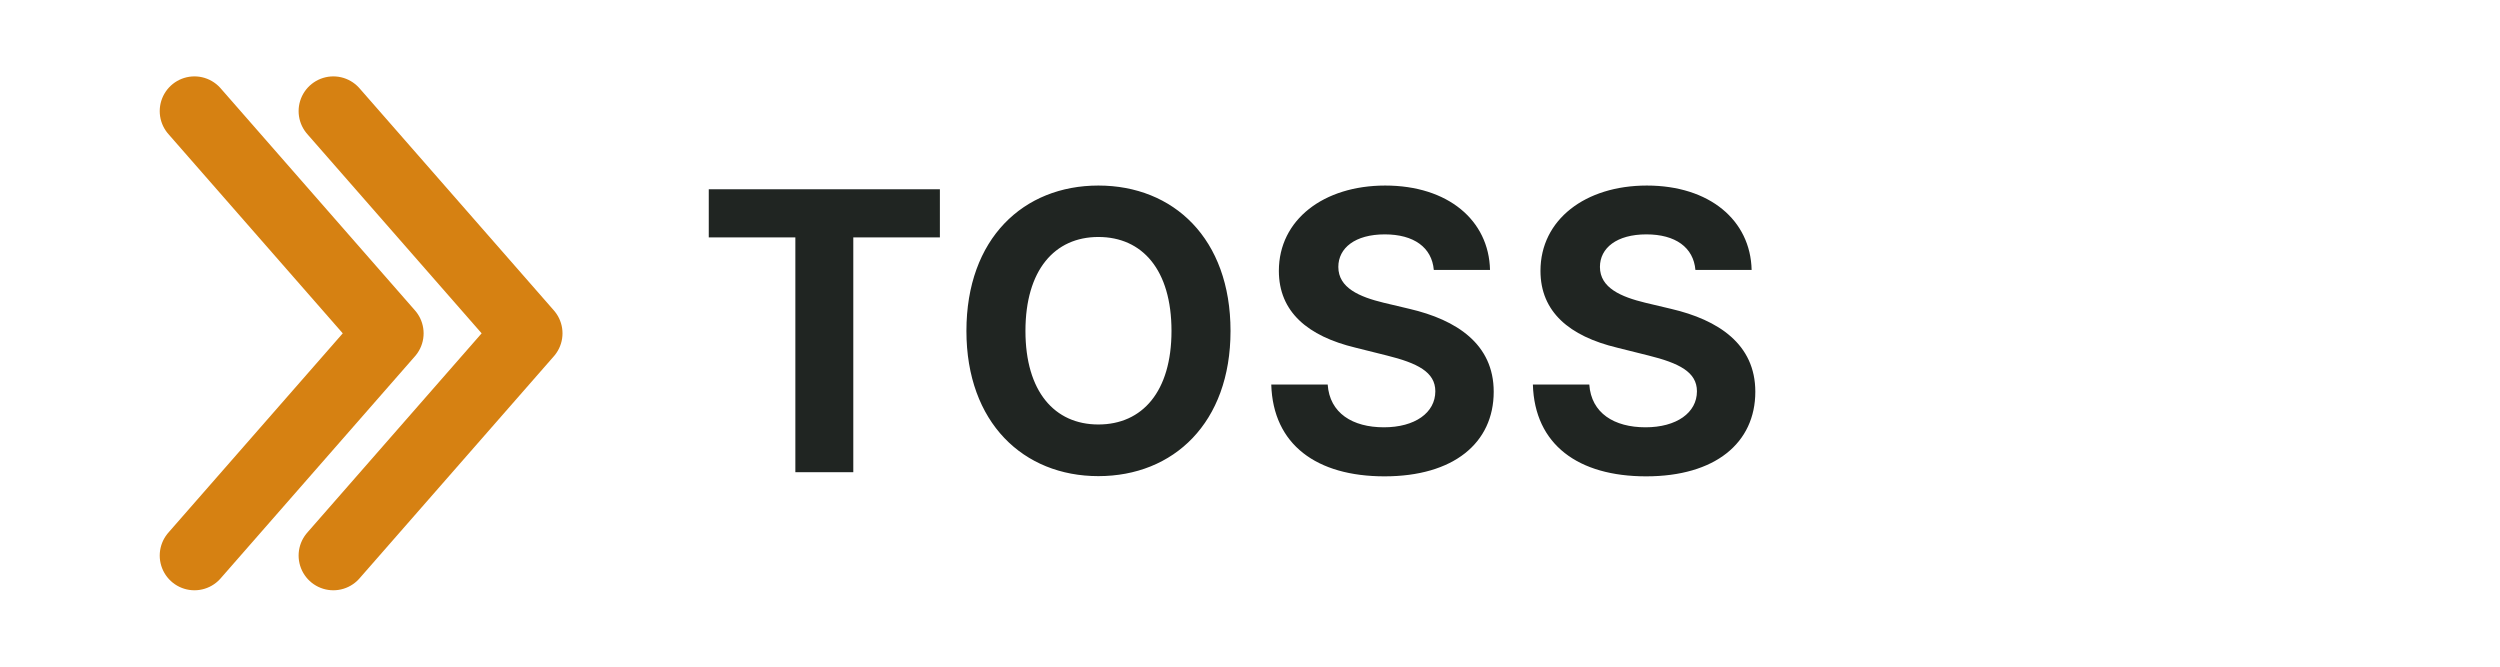
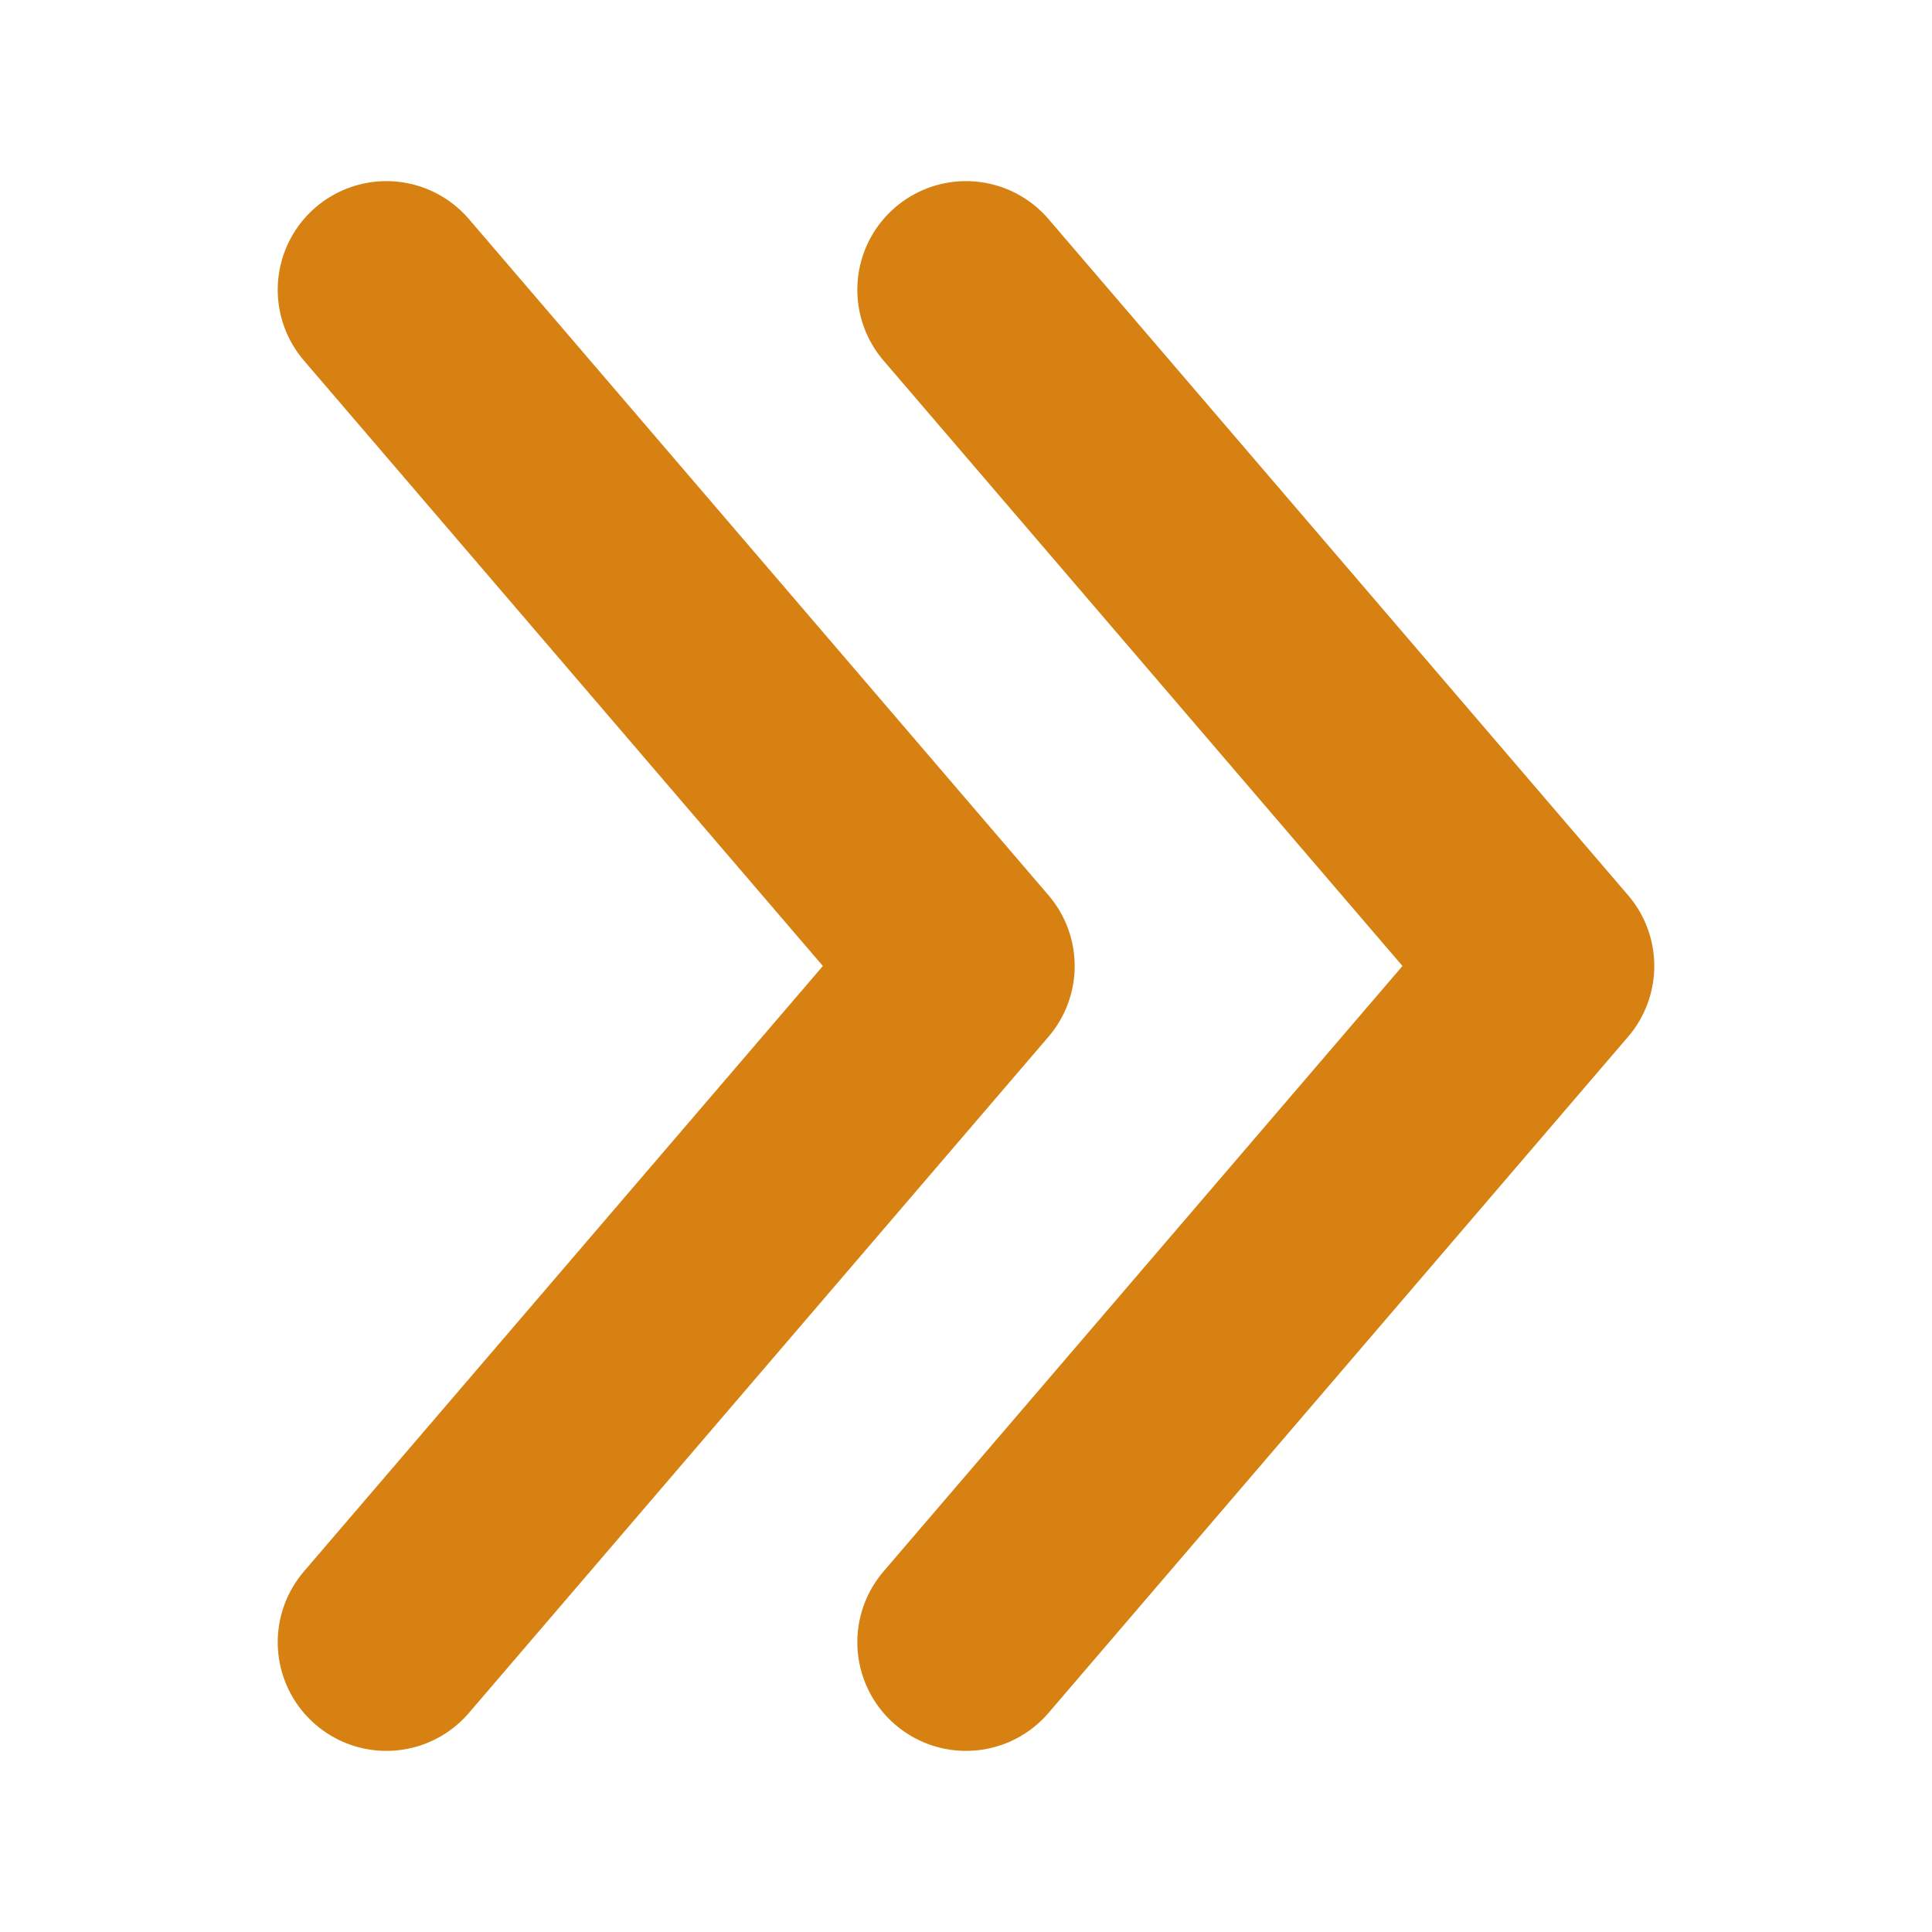
- <svg xmlns="http://www.w3.org/2000/svg" viewBox="0 0 180 48" fill="none">
-   <path d="M14 8L28 24L14 40" stroke="#D68112" stroke-width="5" stroke-linecap="round" stroke-linejoin="round" />
-   <path d="M24 8L38 24L24 40" stroke="#D68112" stroke-width="5" stroke-linecap="round" stroke-linejoin="round" />
-   <text x="50" y="34" font-family="Inter,system-ui,sans-serif" font-size="28" font-weight="700" fill="#202522" letter-spacing="0.5">TOSS</text>
+ <svg xmlns="http://www.w3.org/2000/svg" viewBox="0 0 40 40" fill="none">
+   <path d="M8 6L20 20L8 34" stroke="#D68112" stroke-width="4.5" stroke-linecap="round" stroke-linejoin="round" />
+   <path d="M20 6L32 20L20 34" stroke="#D68112" stroke-width="4.5" stroke-linecap="round" stroke-linejoin="round" />
</svg>
